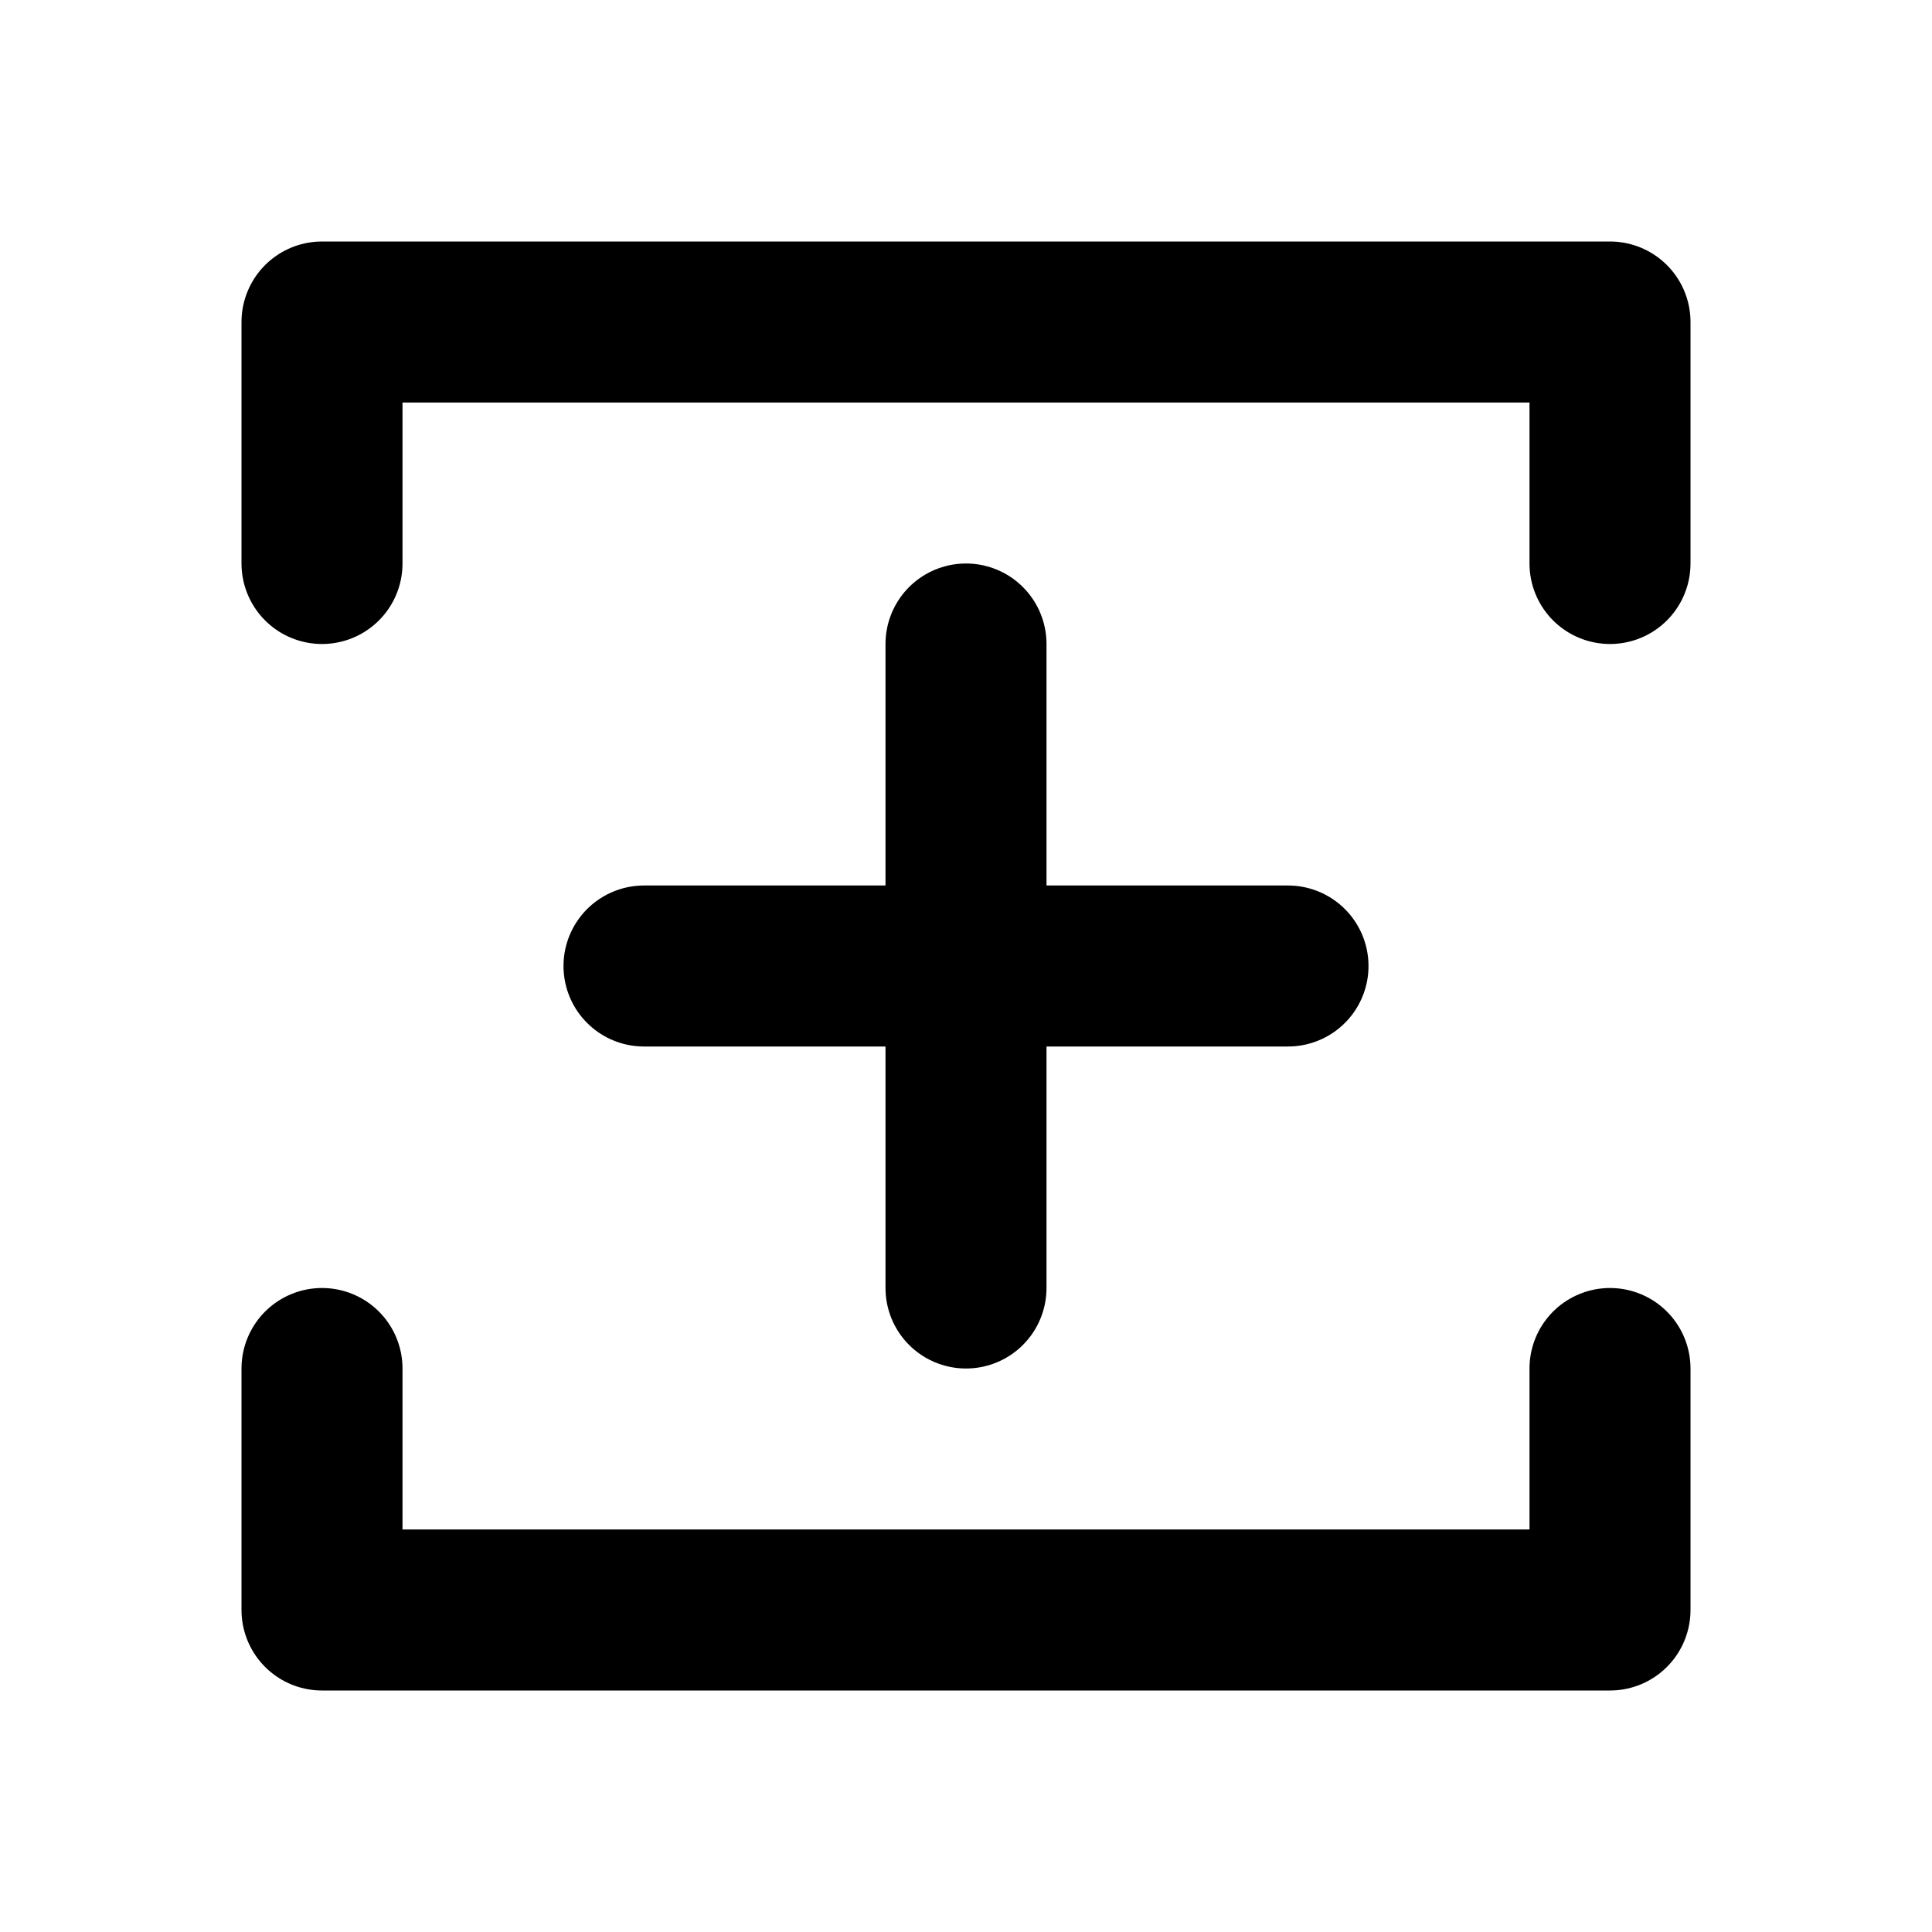
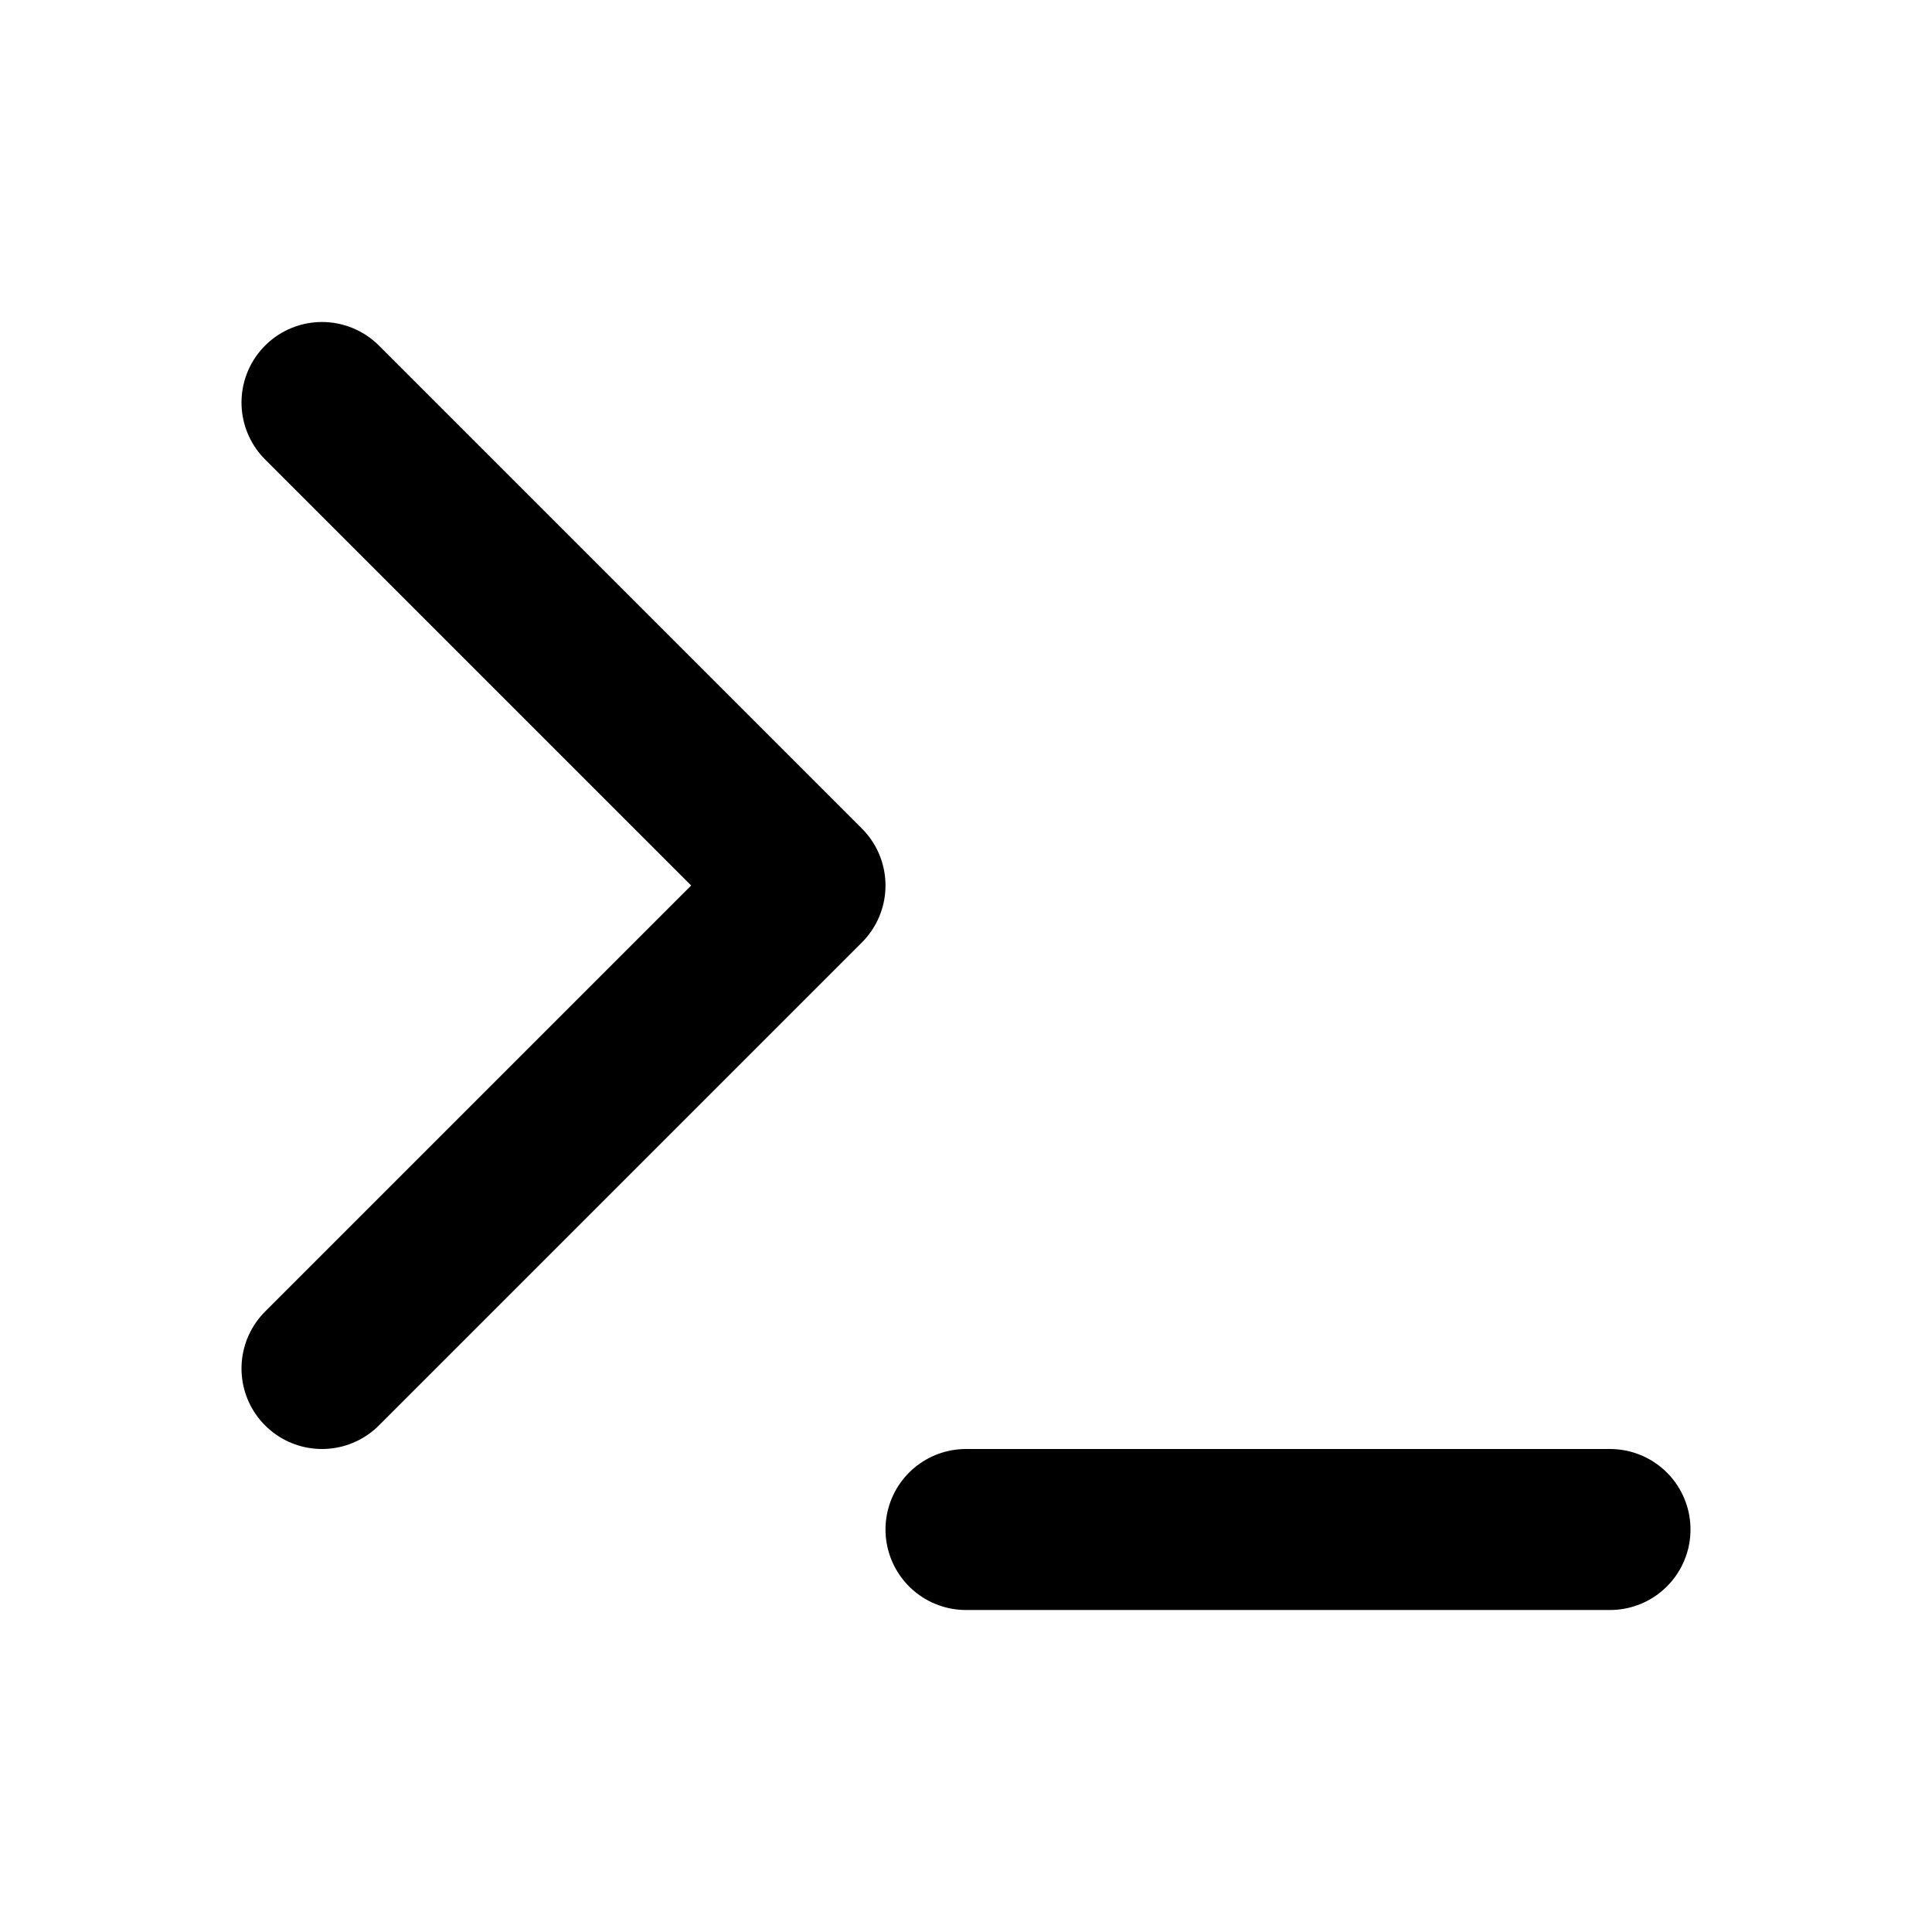
<svg xmlns="http://www.w3.org/2000/svg" width="24" height="24" viewBox="0 0 24 24" fill="none" stroke="currentColor" stroke-width="2" stroke-linecap="round" stroke-linejoin="round">
-   <polyline points="4 7 4 4 20 4 20 7" />
-   <polyline points="4 17 4 20 20 20 20 17" />
-   <line x1="8" y1="12" x2="16" y2="12" />
-   <line x1="12" y1="8" x2="12" y2="16" />
+   <polyline points="4 17 10 11 4 5" />
+   <line x1="12" y1="19" x2="20" y2="19" />
</svg>
